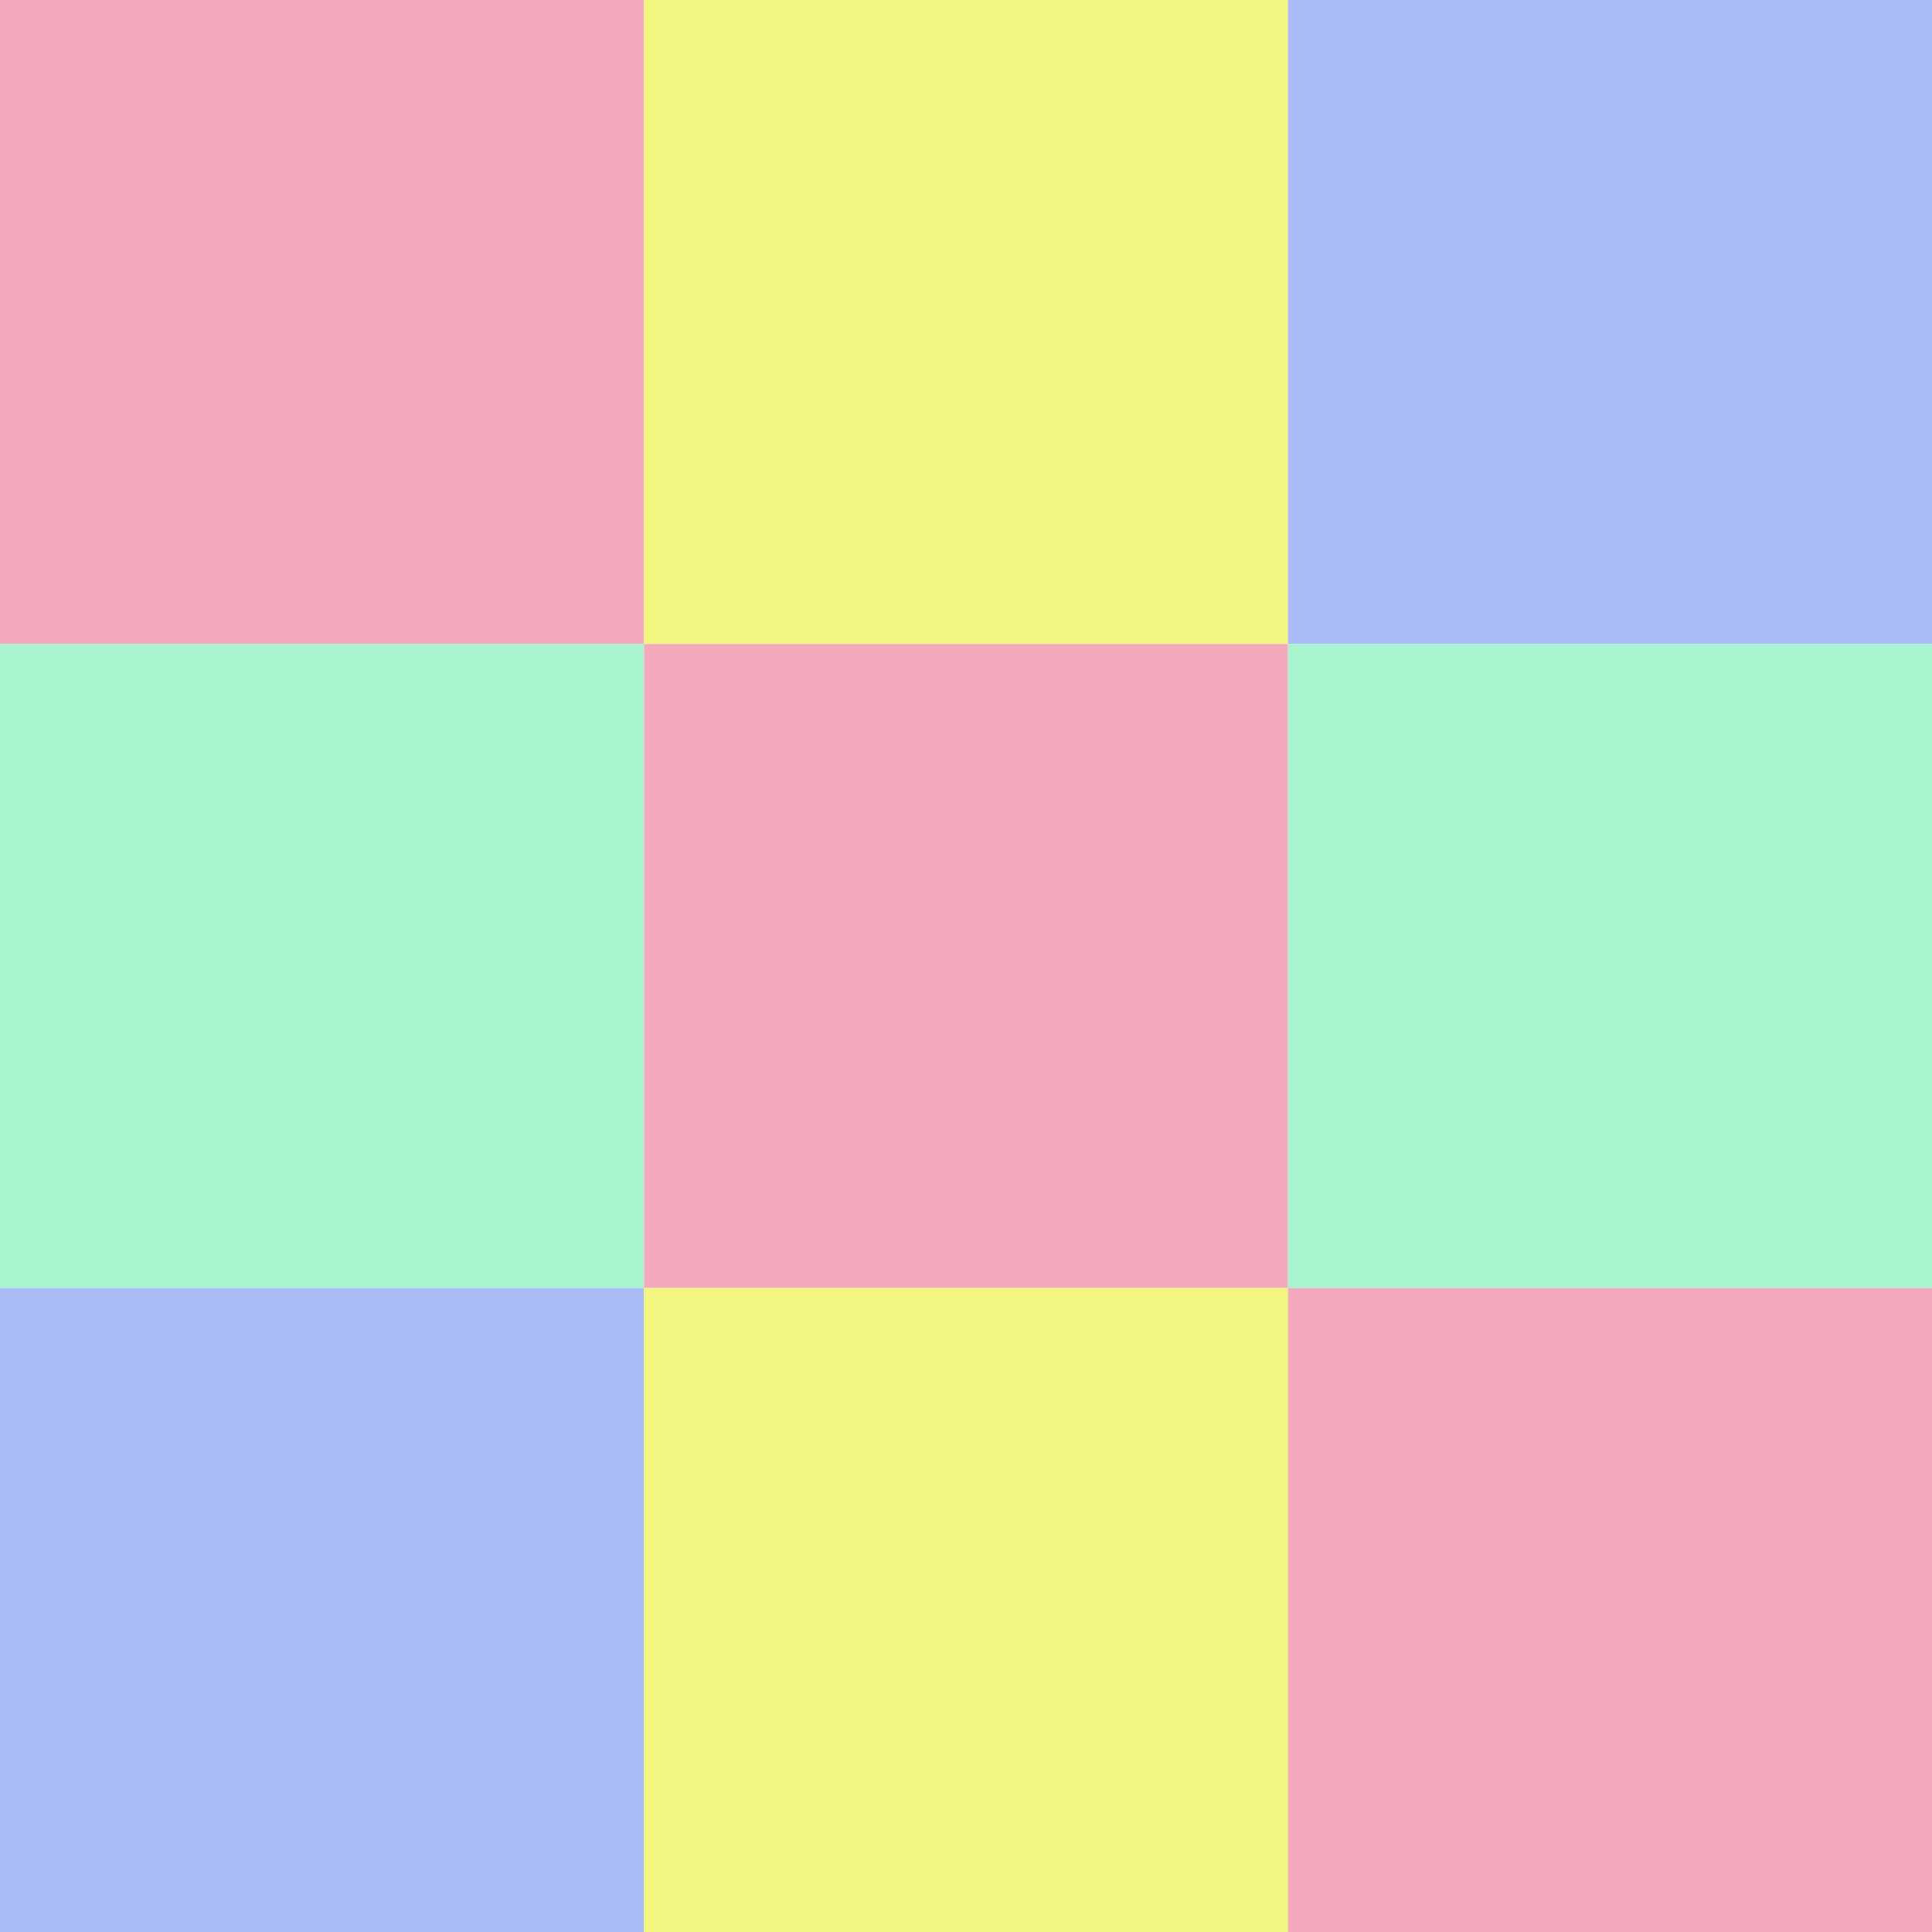
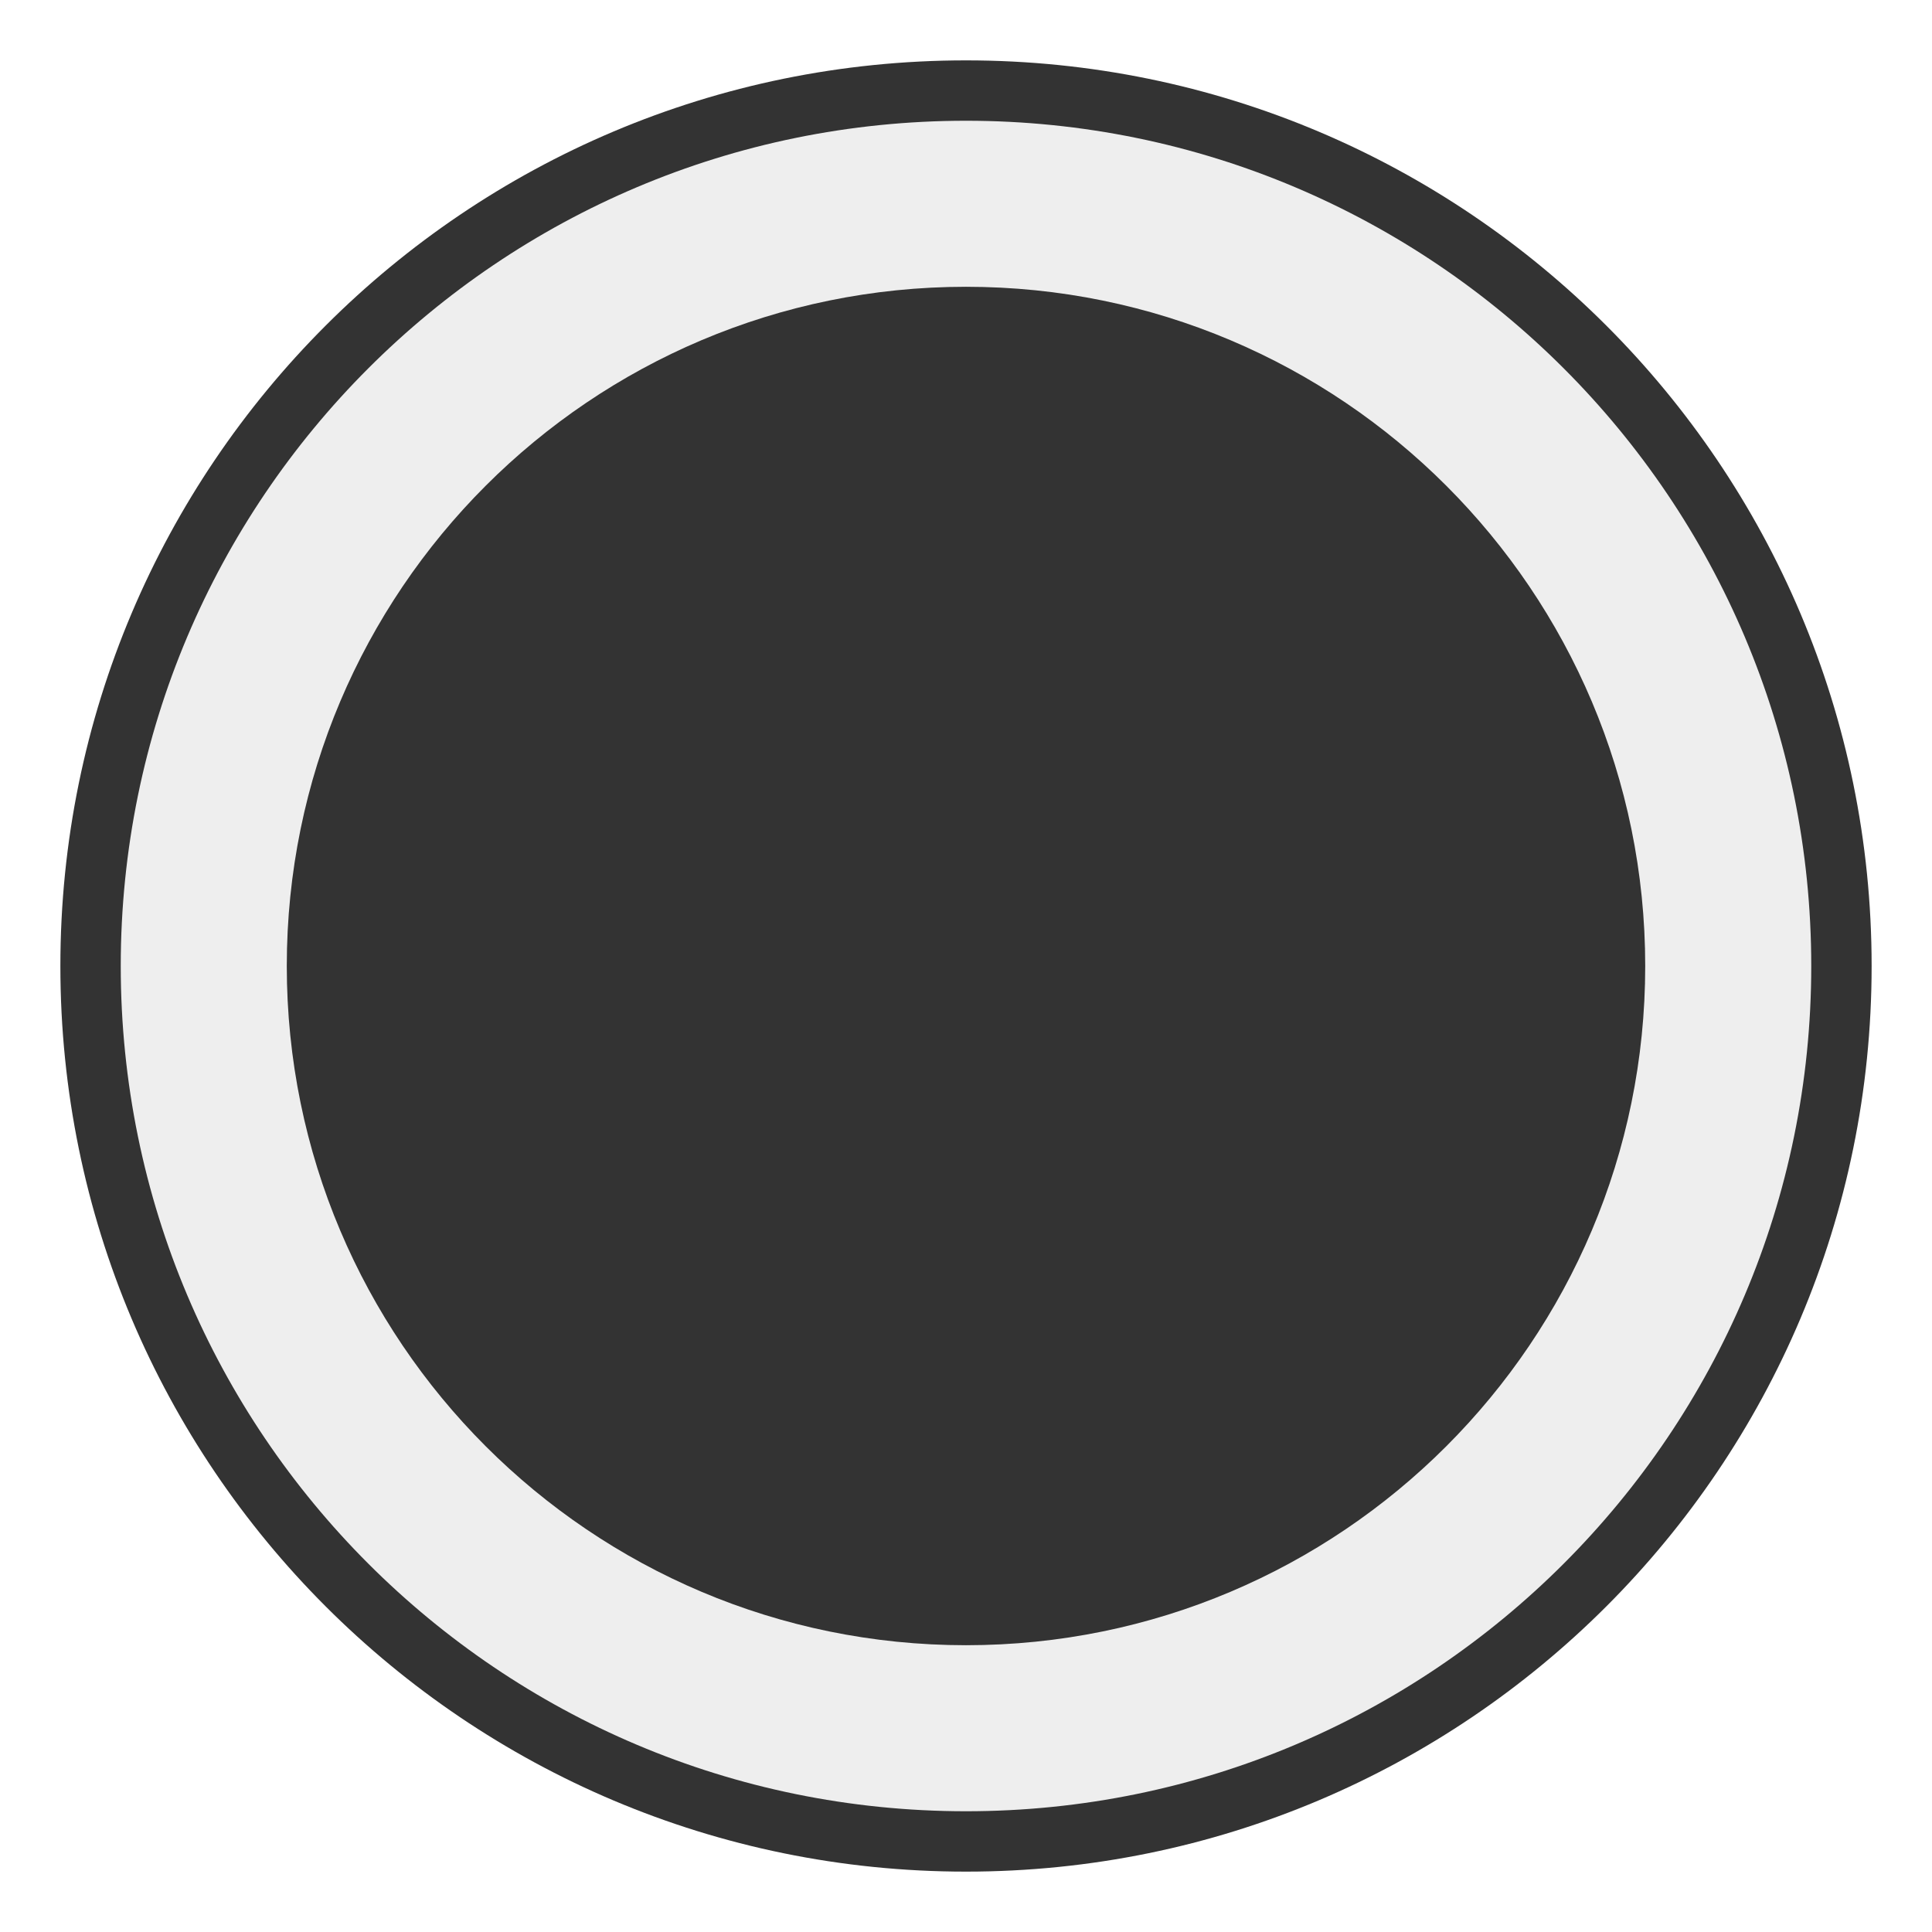
- <svg xmlns="http://www.w3.org/2000/svg" width="300" height="300">
-   <rect x="0" y="0" width="100" height="100" fill="rgb(245, 169, 188)" />
-   <rect x="100" y="0" width="100" height="100" fill="rgb(243, 247, 129)" />
-   <rect x="200" y="0" width="100" height="100" fill="rgb(169, 188, 245)" />
-   <rect x="0" y="100" width="100" height="100" fill="rgb(169, 245, 208)" />
-   <rect x="100" y="100" width="100" height="100" fill="rgb(245, 169, 188)" />
-   <rect x="200" y="100" width="100" height="100" fill="rgb(169, 245, 208)" />
-   <rect x="0" y="200" width="100" height="100" fill="rgb(169, 188, 245)" />
-   <rect x="100" y="200" width="100" height="100" fill="rgb(243, 247, 129)" />
-   <rect x="200" y="200" width="100" height="100" fill="rgb(245, 169, 188)" />
+ <svg xmlns="http://www.w3.org/2000/svg" width="300" height="300" viewBox="0 0 128 128" fill="none">
+   <circle cx="64" cy="64" r="60" fill="#333333" />
+   <circle cx="64" cy="64" r="56" fill="#EEEEEE" />
+   <circle cx="64" cy="64" r="45" fill="#333333" />
</svg>
